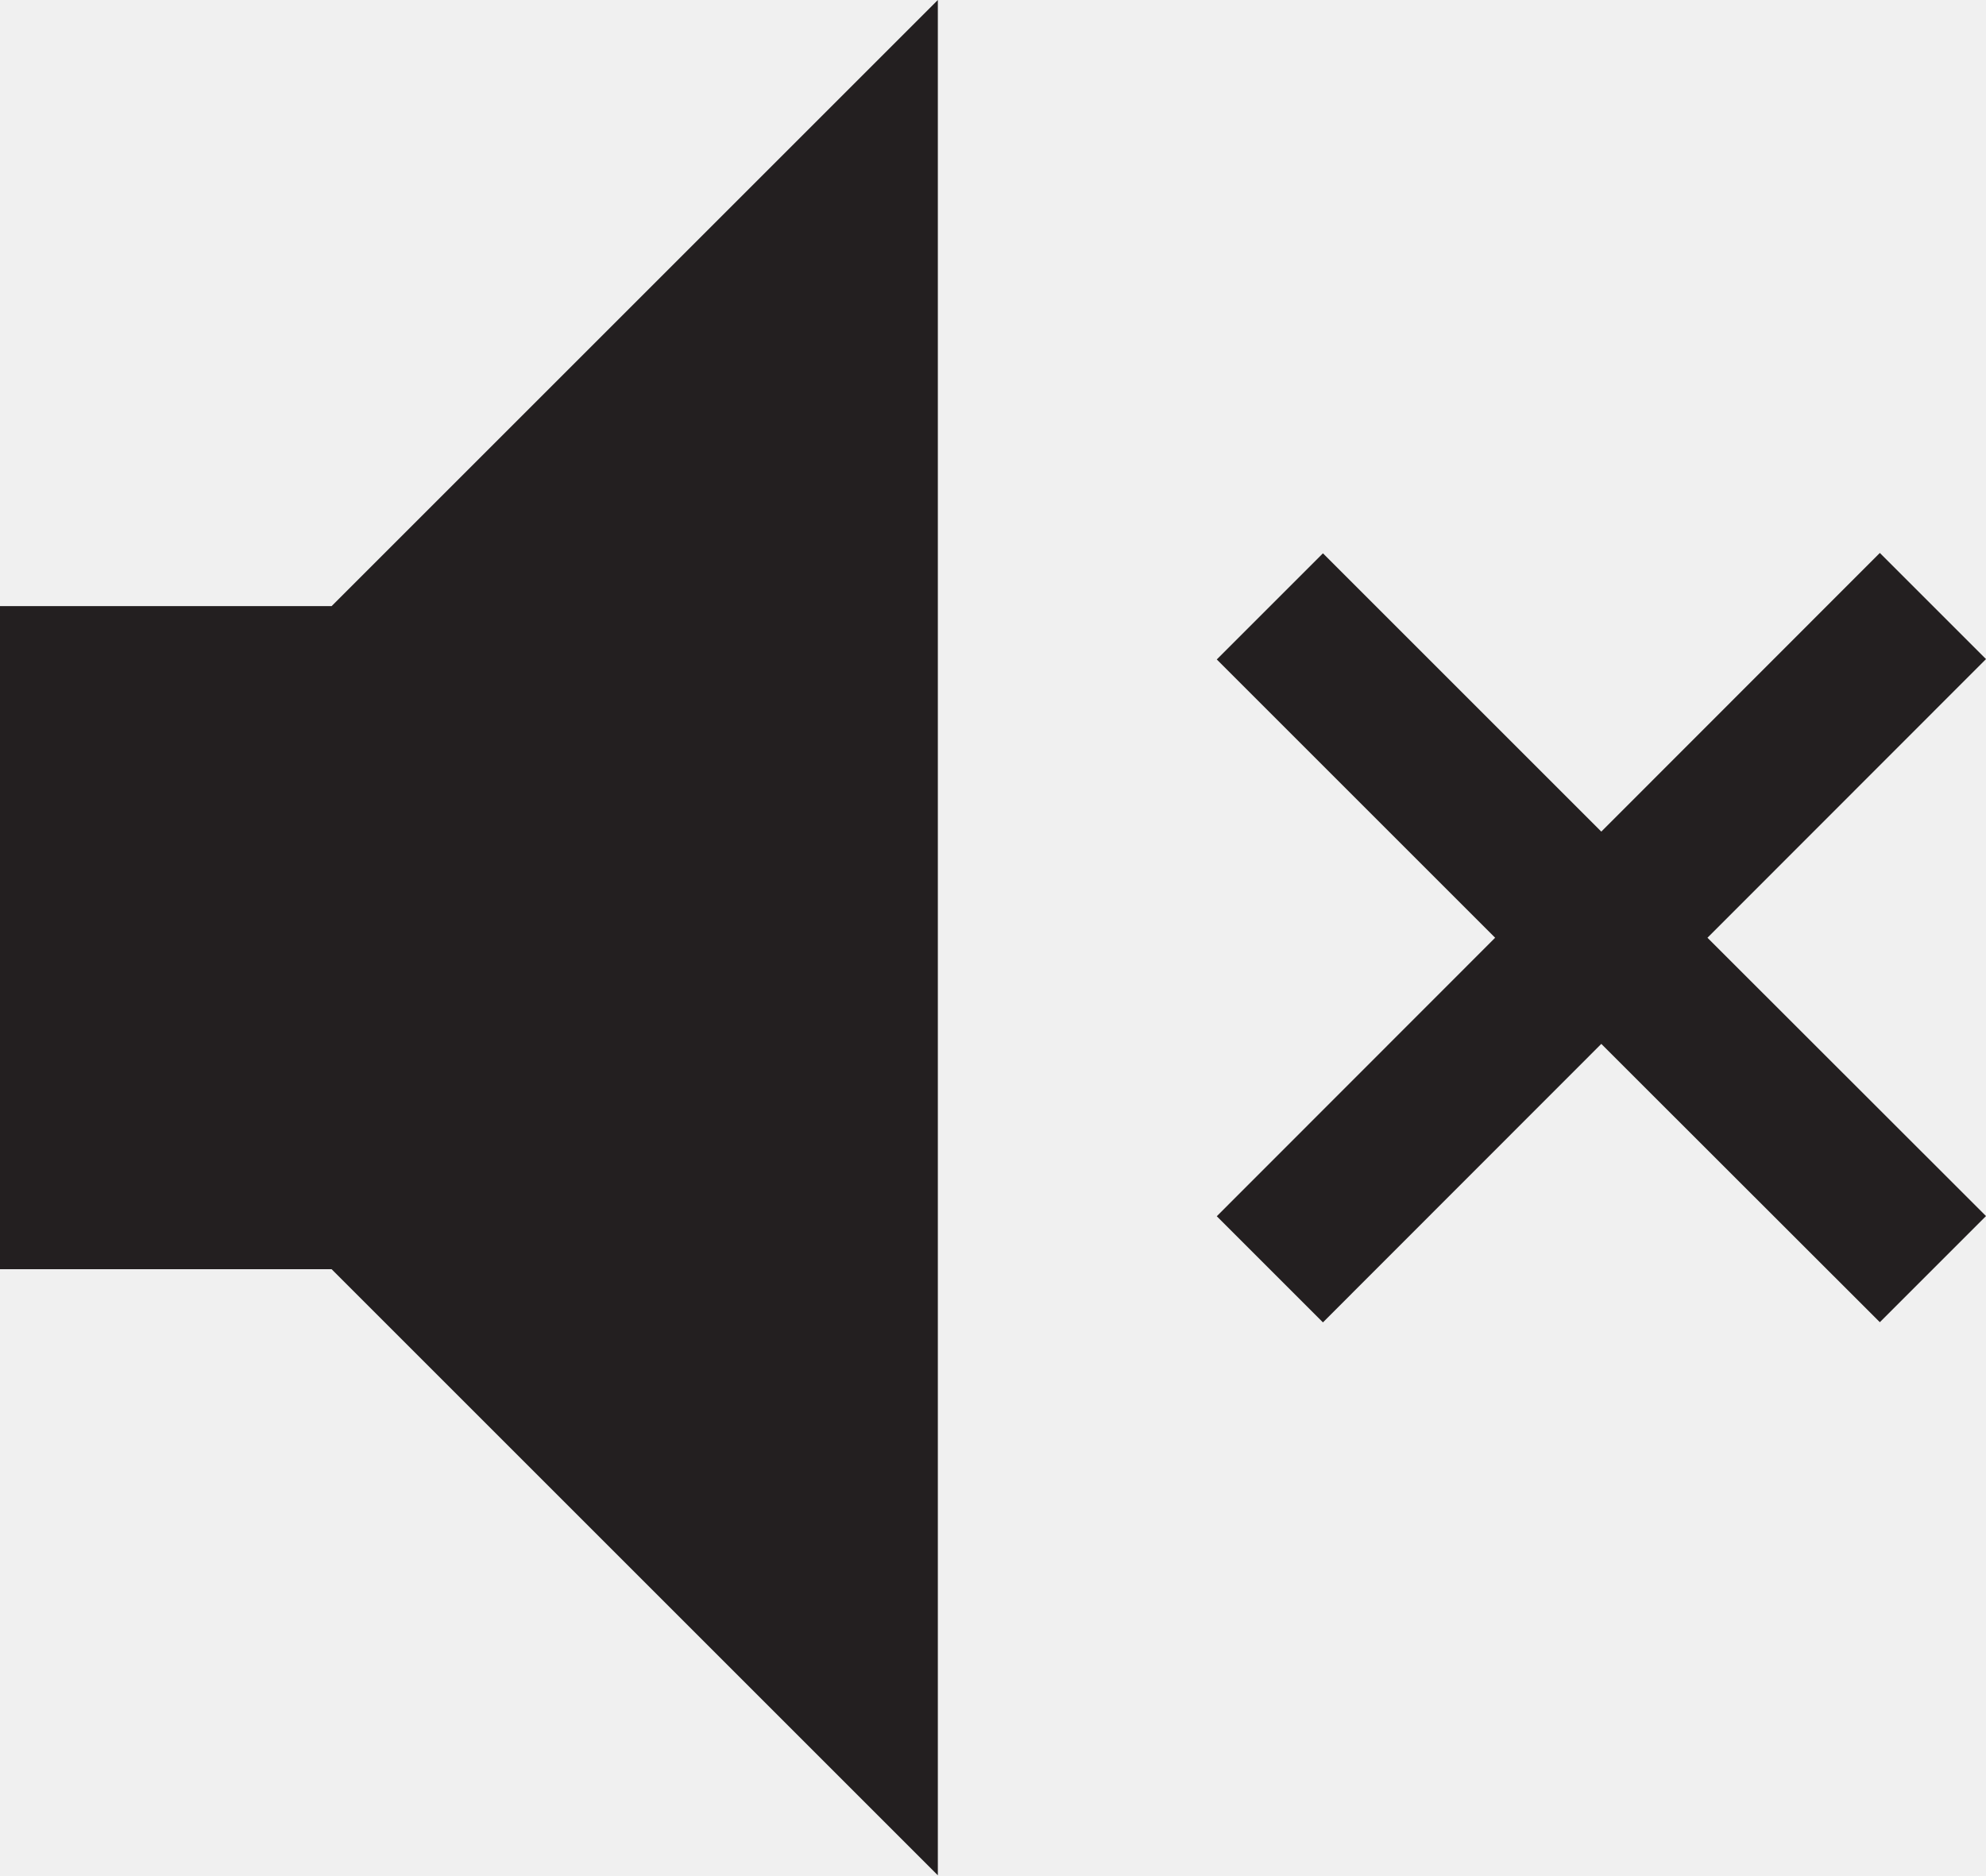
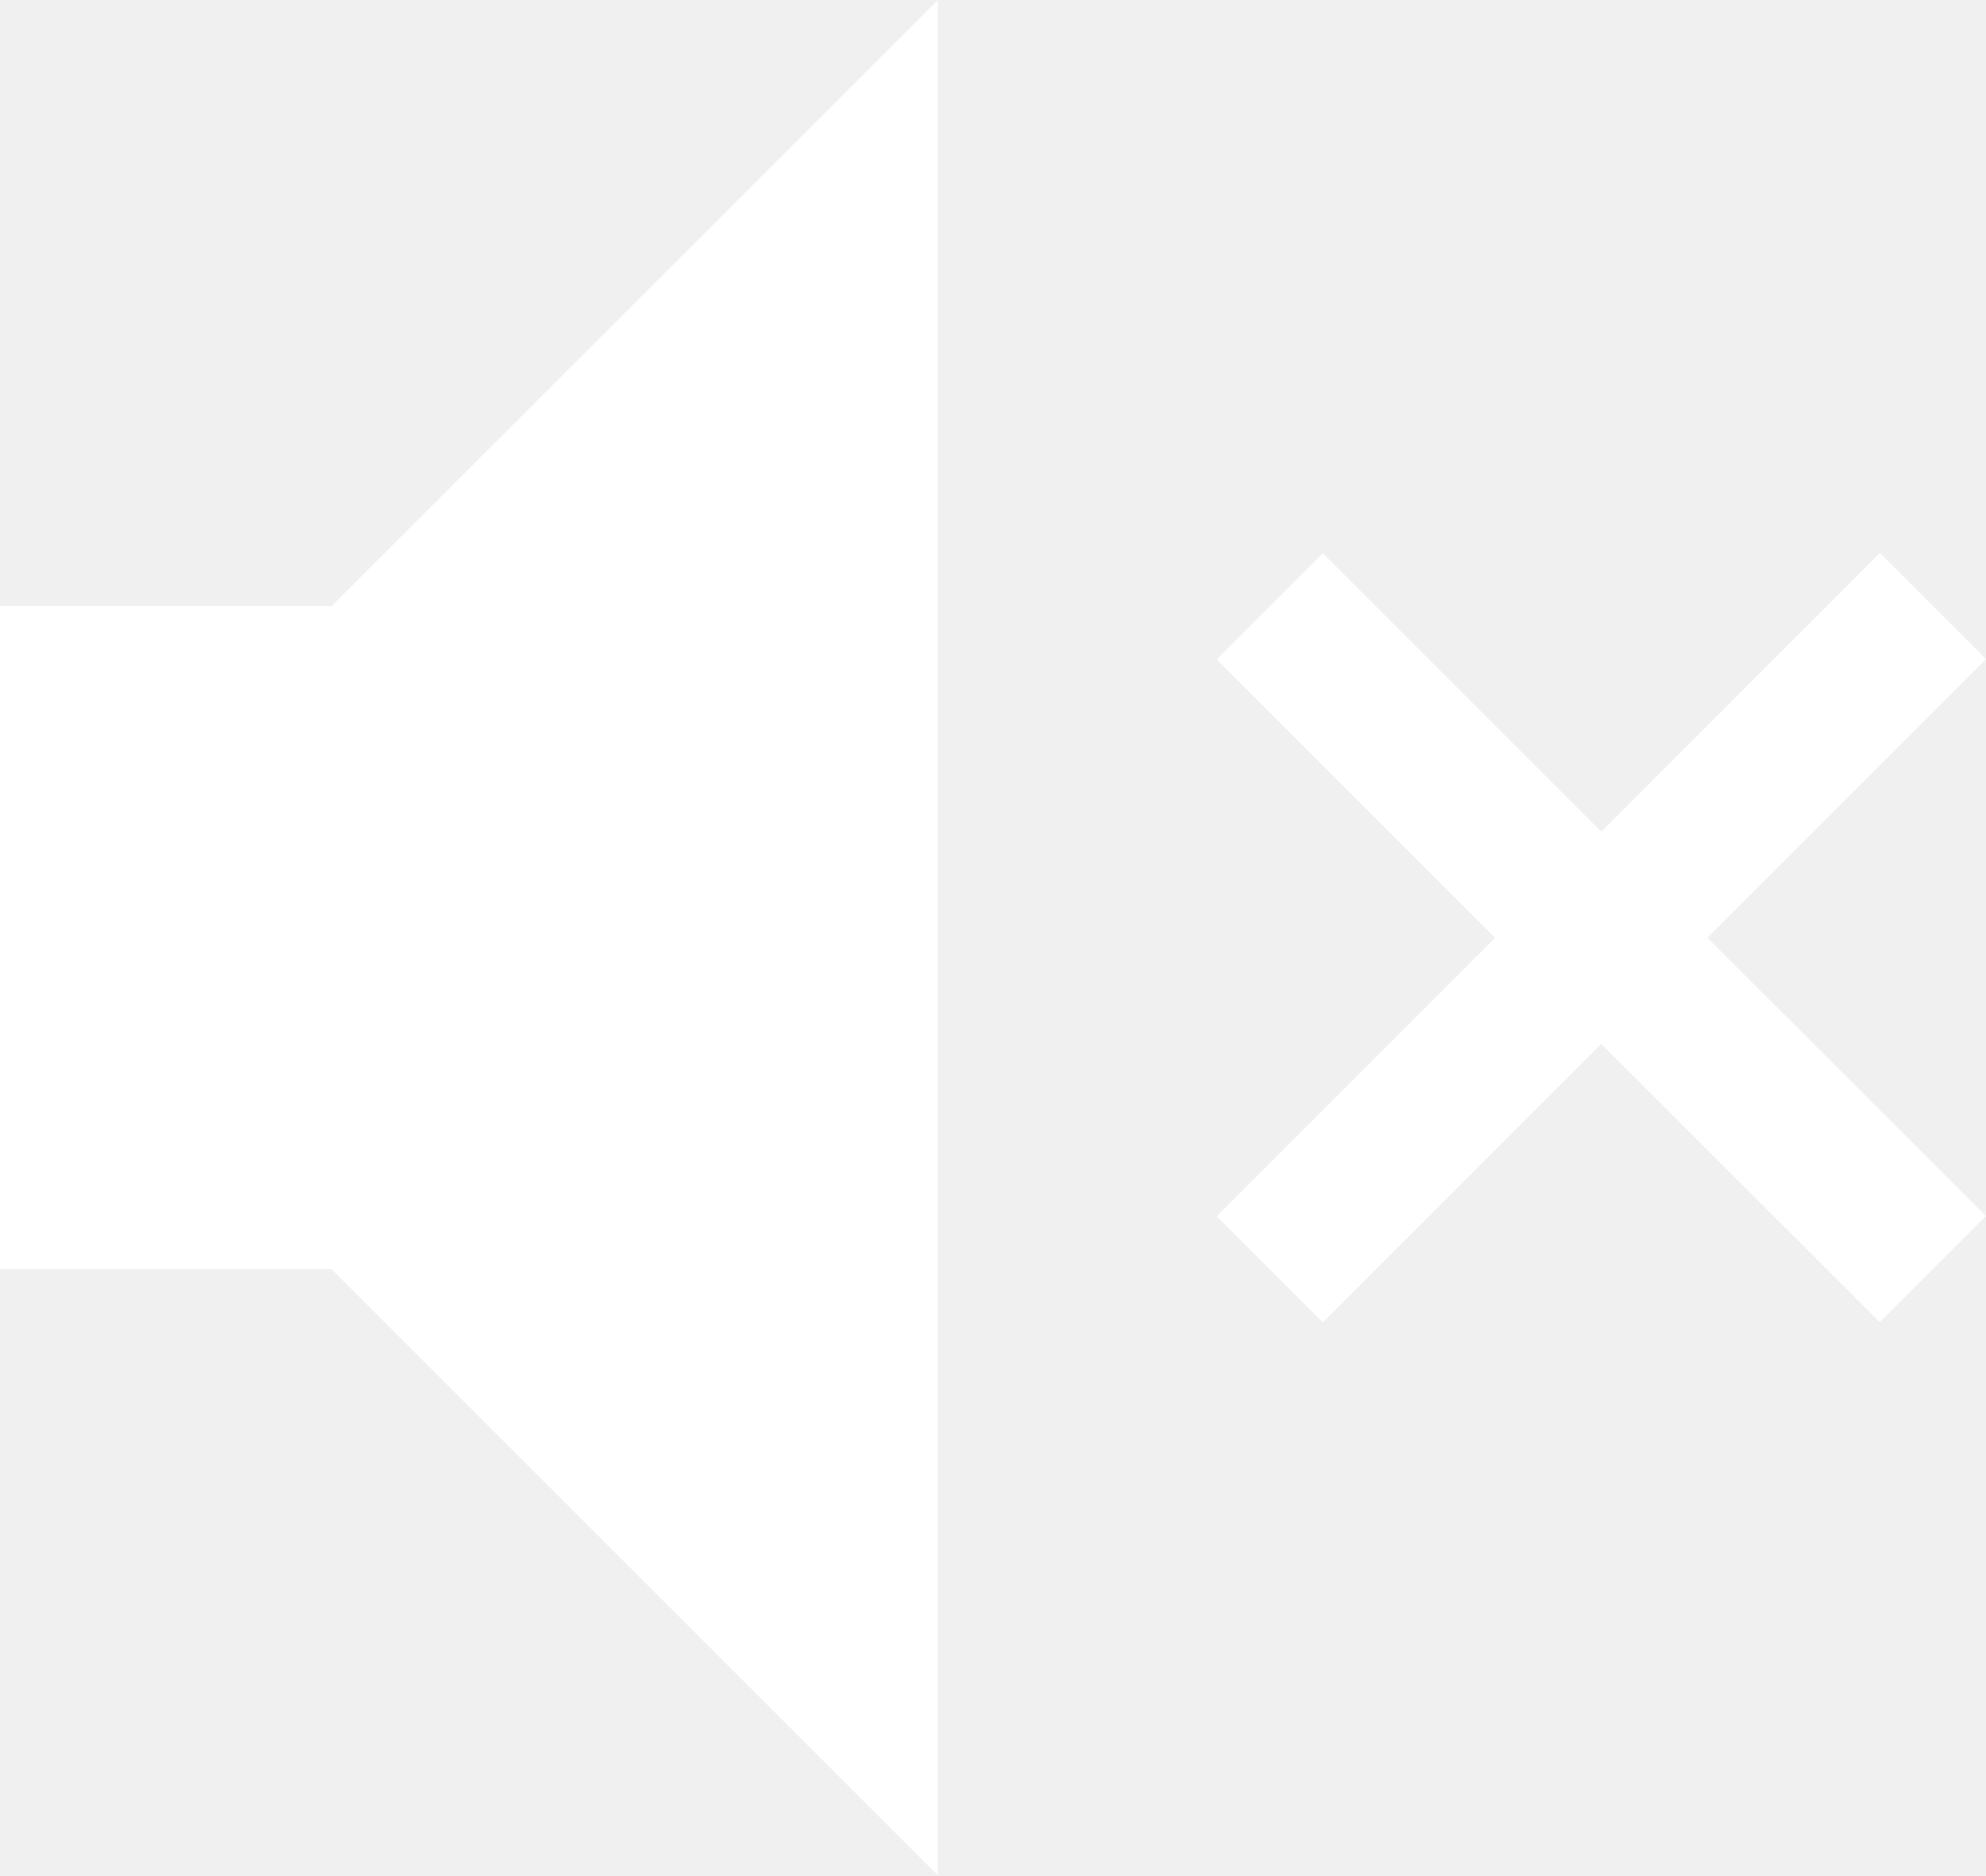
<svg xmlns="http://www.w3.org/2000/svg" viewBox="0 0 105.881 100">
  <defs>
-     <style>.cls-1{fill:#231f20;}</style>
+     <style>.cls-1{fill:#ffffff;}</style>
  </defs>
  <g id="Layer_2" data-name="Layer 2">
    <g id="Layer_1-2" data-name="Layer 1">
      <g id="mute">
        <polygon class="cls-1" points="50 0 50 100 17.68 67.68 0 67.68 0 32.32 17.68 32.32 50 0" />
        <polygon class="cls-1" points="91.031 50.005 105.881 64.845 100.221 70.505 85.371 55.665 70.531 70.515 64.871 64.855 79.711 50.005 64.871 35.165 70.531 29.505 85.371 44.345 100.221 29.485 105.881 35.145 91.031 50.005" />
      </g>
    </g>
  </g>
</svg>
